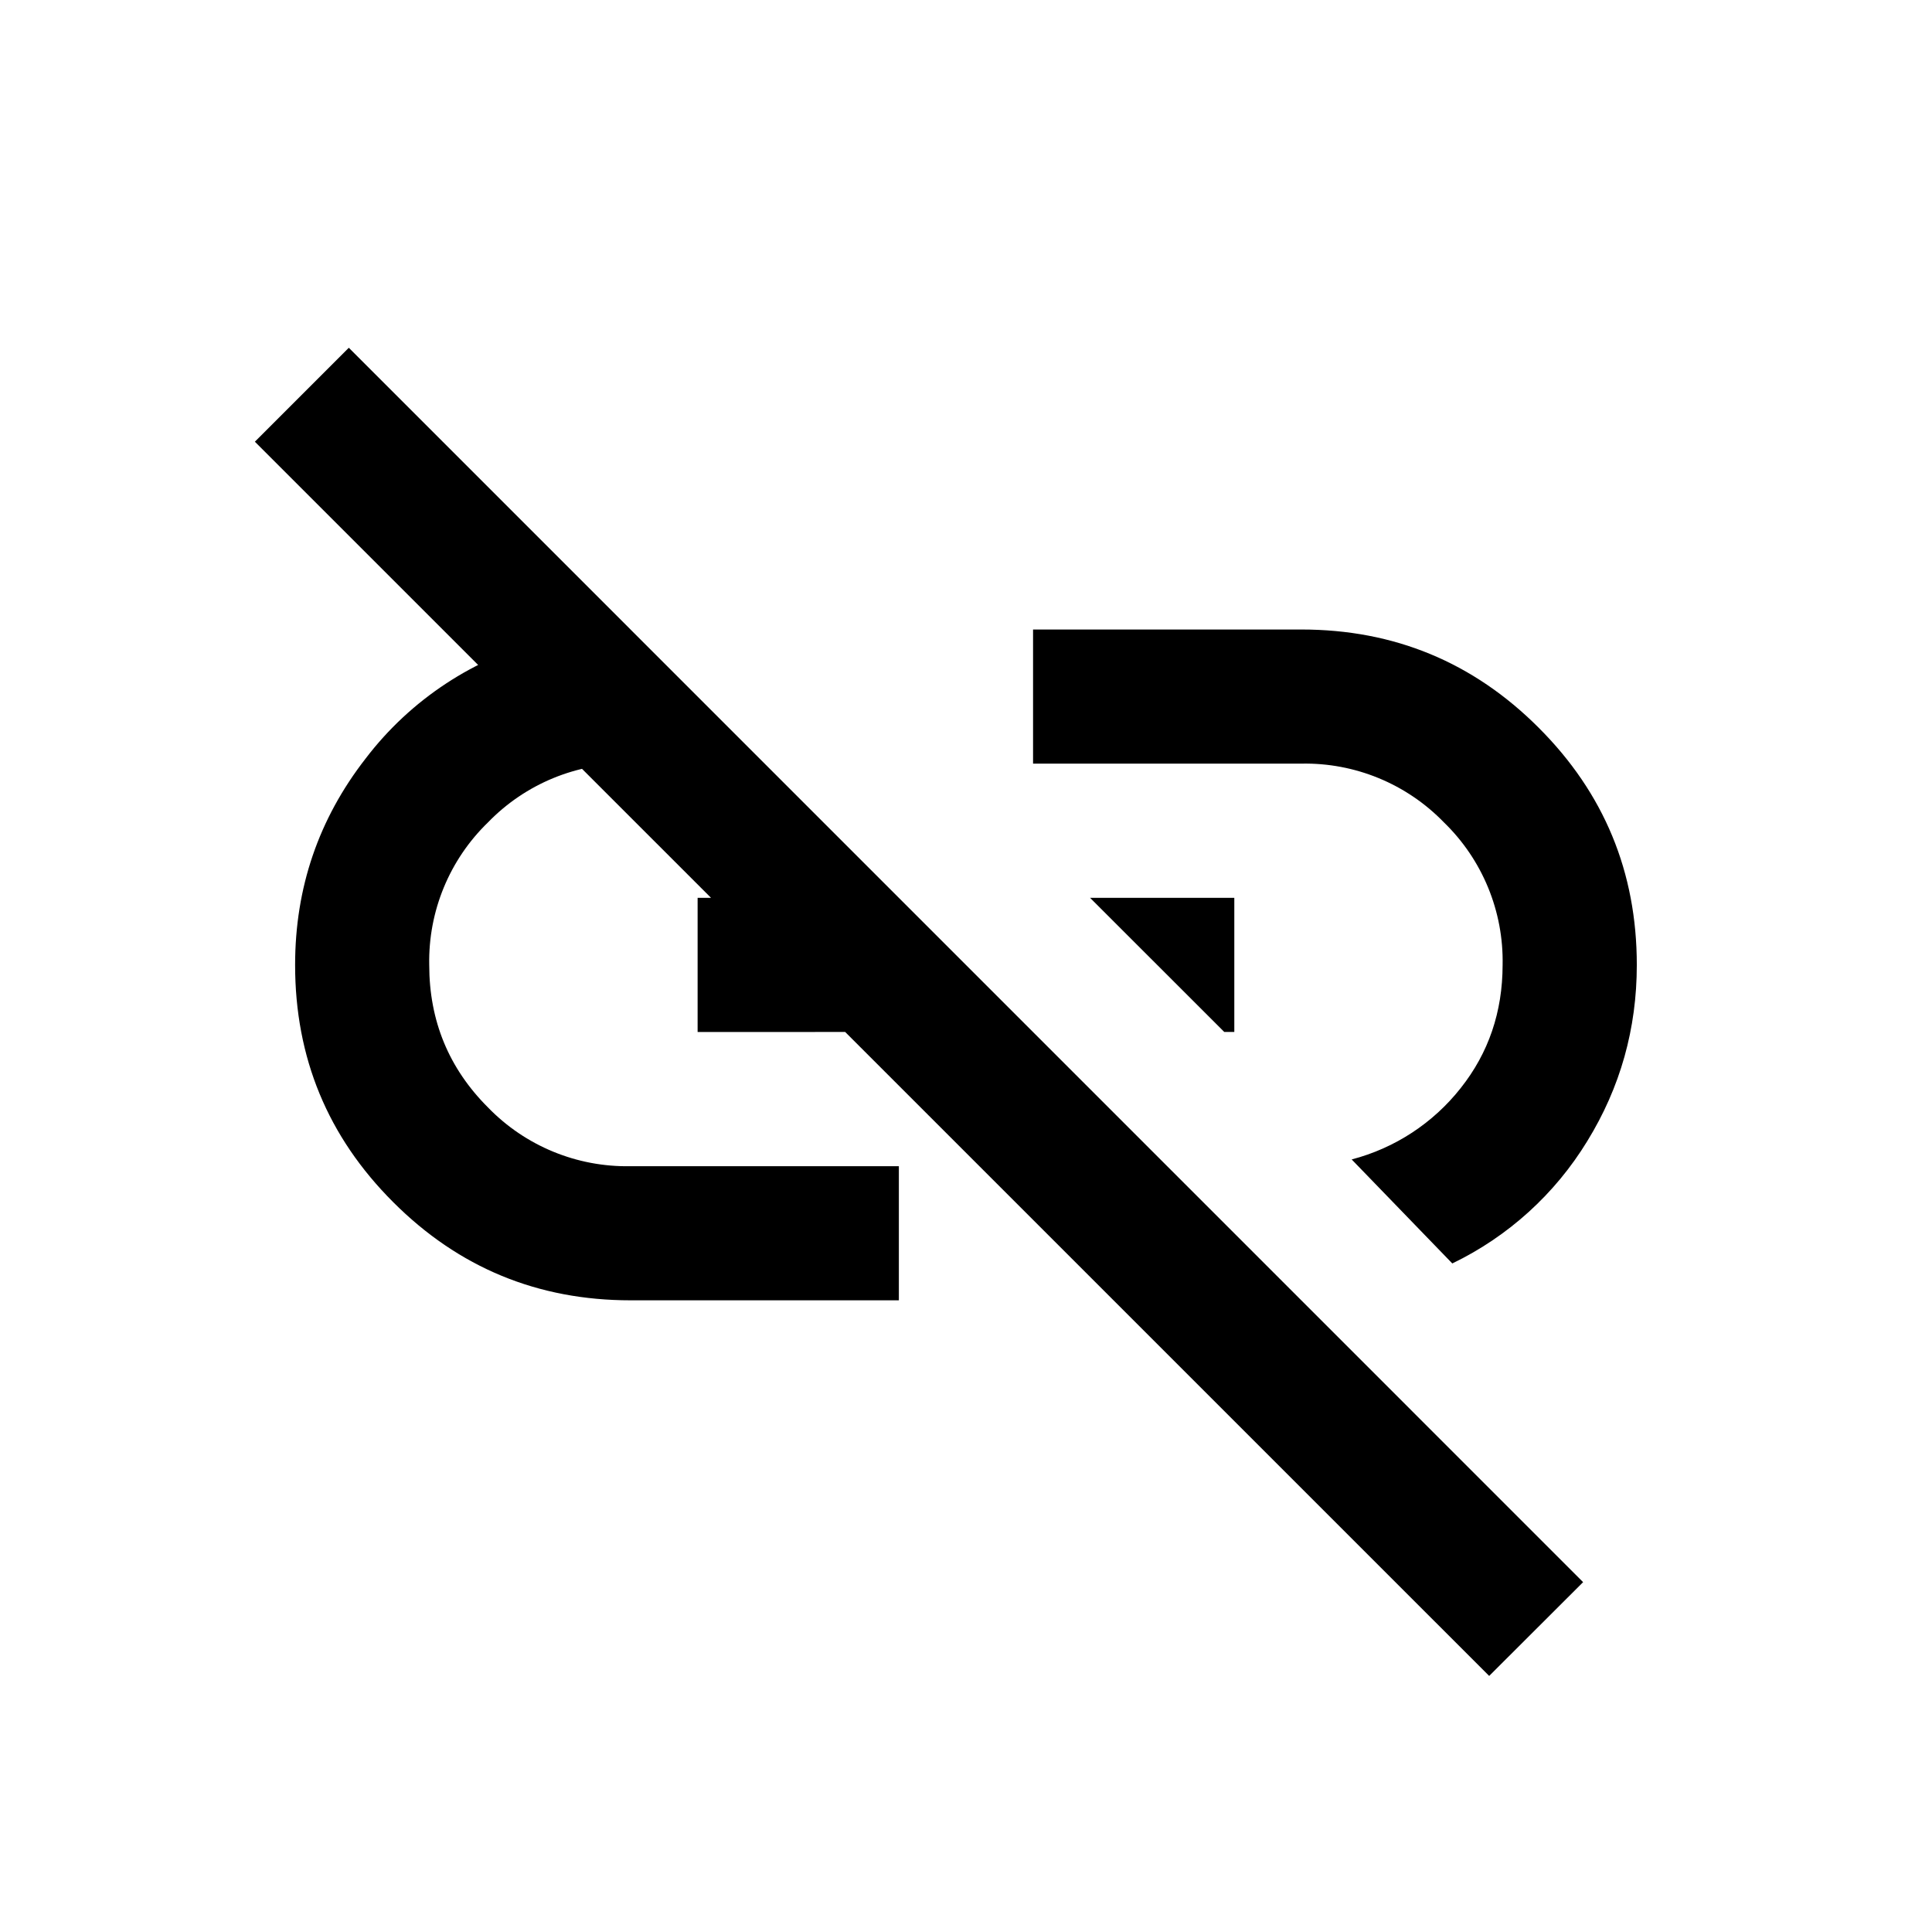
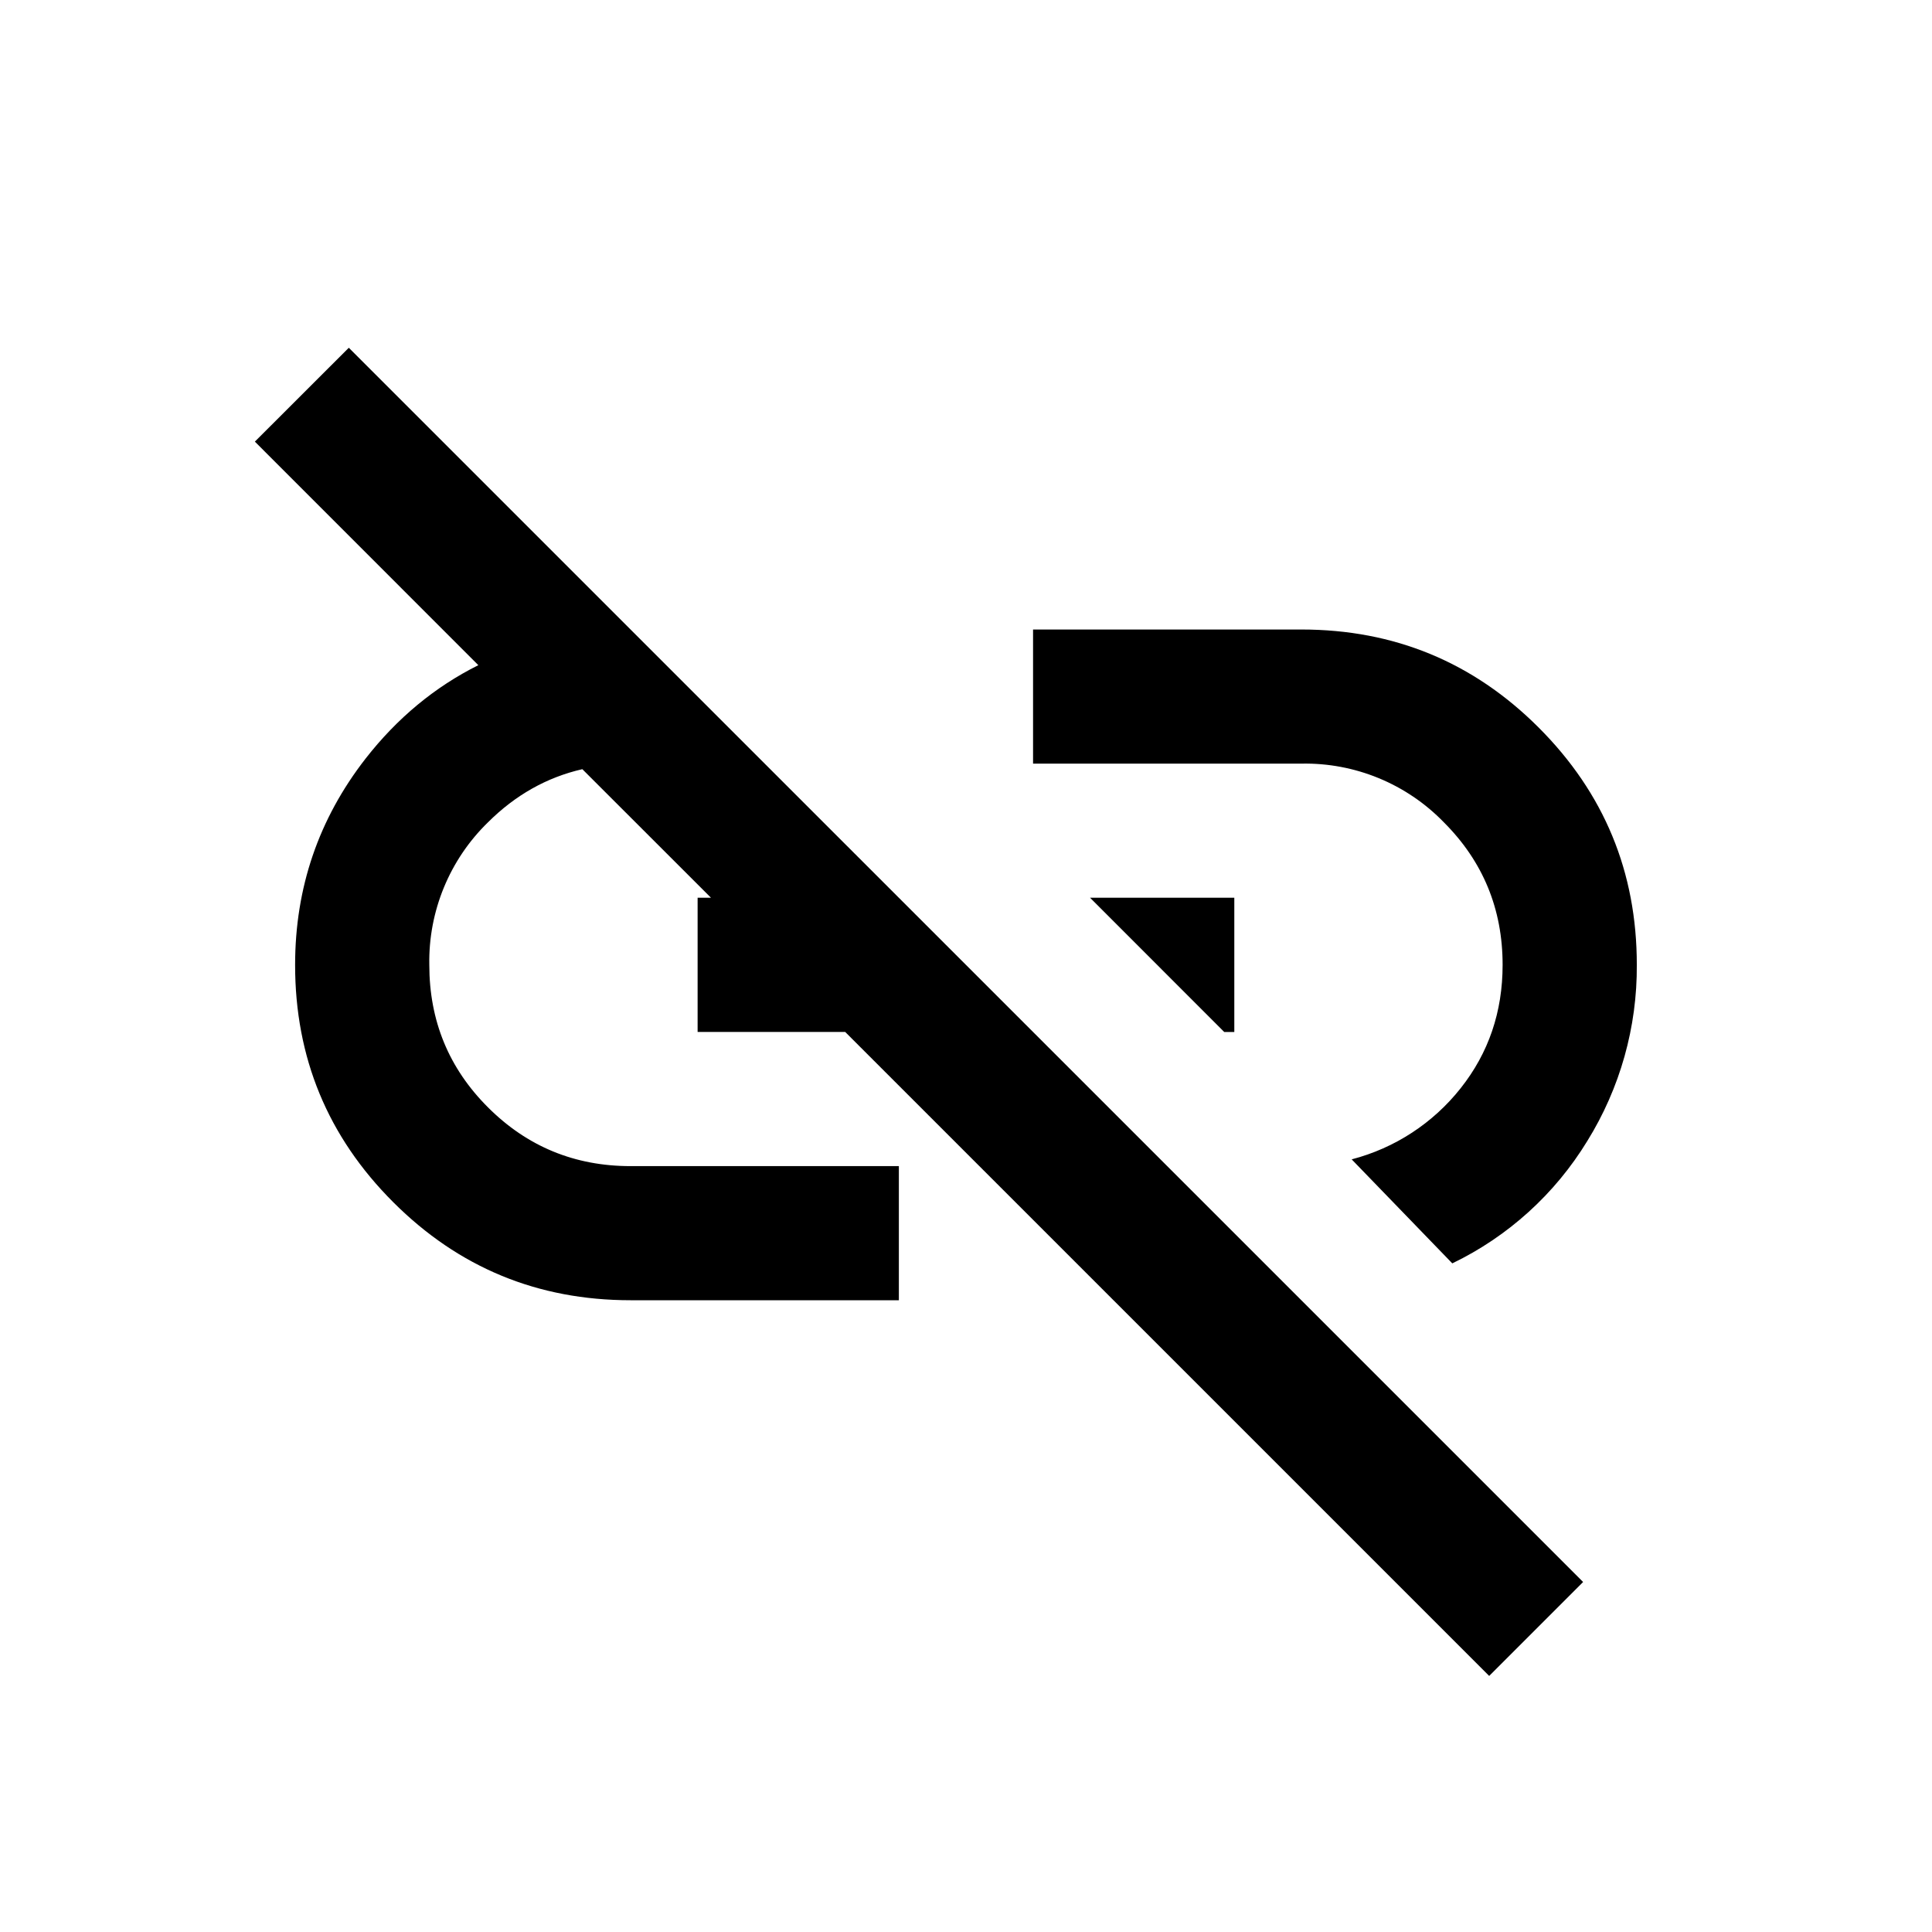
<svg xmlns="http://www.w3.org/2000/svg" viewBox="0 0 24 24" width="24" height="24">
-   <path d="m18.041 15.695-1.25-1.292a2.54 2.54 0 0 0 1.354-.886q.52-.655.521-1.53a2.4 2.4 0 0 0-.73-1.772 2.4 2.4 0 0 0-1.77-.729h-3.333V7.82h3.333q1.729 0 2.948 1.22 1.219 1.218 1.219 2.947 0 1.188-.615 2.188a4 4 0 0 1-1.677 1.52m-2.833-2.876-1.667-1.666h1.792v1.666zm3.291 8L3.166 5.487 4.333 4.32l15.333 15.334zm-7.333-4.666H7.833q-1.73 0-2.948-1.219-1.22-1.218-1.219-2.948 0-1.437.875-2.562a4.06 4.06 0 0 1 2.25-1.48l1.542 1.542h-.5a2.4 2.4 0 0 0-1.771.73 2.4 2.4 0 0 0-.73 1.77q0 1.042.73 1.771a2.4 2.4 0 0 0 1.77.73h3.334zm-2.5-3.333v-1.667h1.354l1.646 1.666z" />
+   <path d="m19.666 19.652-1.167 1.167-8-8H8.666v-1.667h.166L7.234 9.555q-.662.152-1.172.66a2.41 2.41 0 0 0-.729 1.771q0 1.043.729 1.77.73.73 1.771.73h3.333v1.666H7.833q-1.73 0-2.948-1.218-1.22-1.219-1.219-2.948 0-1.437.875-2.562.589-.755 1.401-1.161L3.166 5.486 4.333 4.32zM16.166 7.82q1.73 0 2.948 1.218 1.22 1.22 1.219 2.948a4.1 4.1 0 0 1-.615 2.188 4 4 0 0 1-1.677 1.52l-1.25-1.292a2.54 2.54 0 0 0 1.354-.884q.521-.657.521-1.532 0-1.041-.73-1.771a2.4 2.4 0 0 0-1.77-.729h-3.333V7.82z" />
+   <path d="M15.333 12.82h-.125l-1.667-1.668h1.792z" />
</svg>
